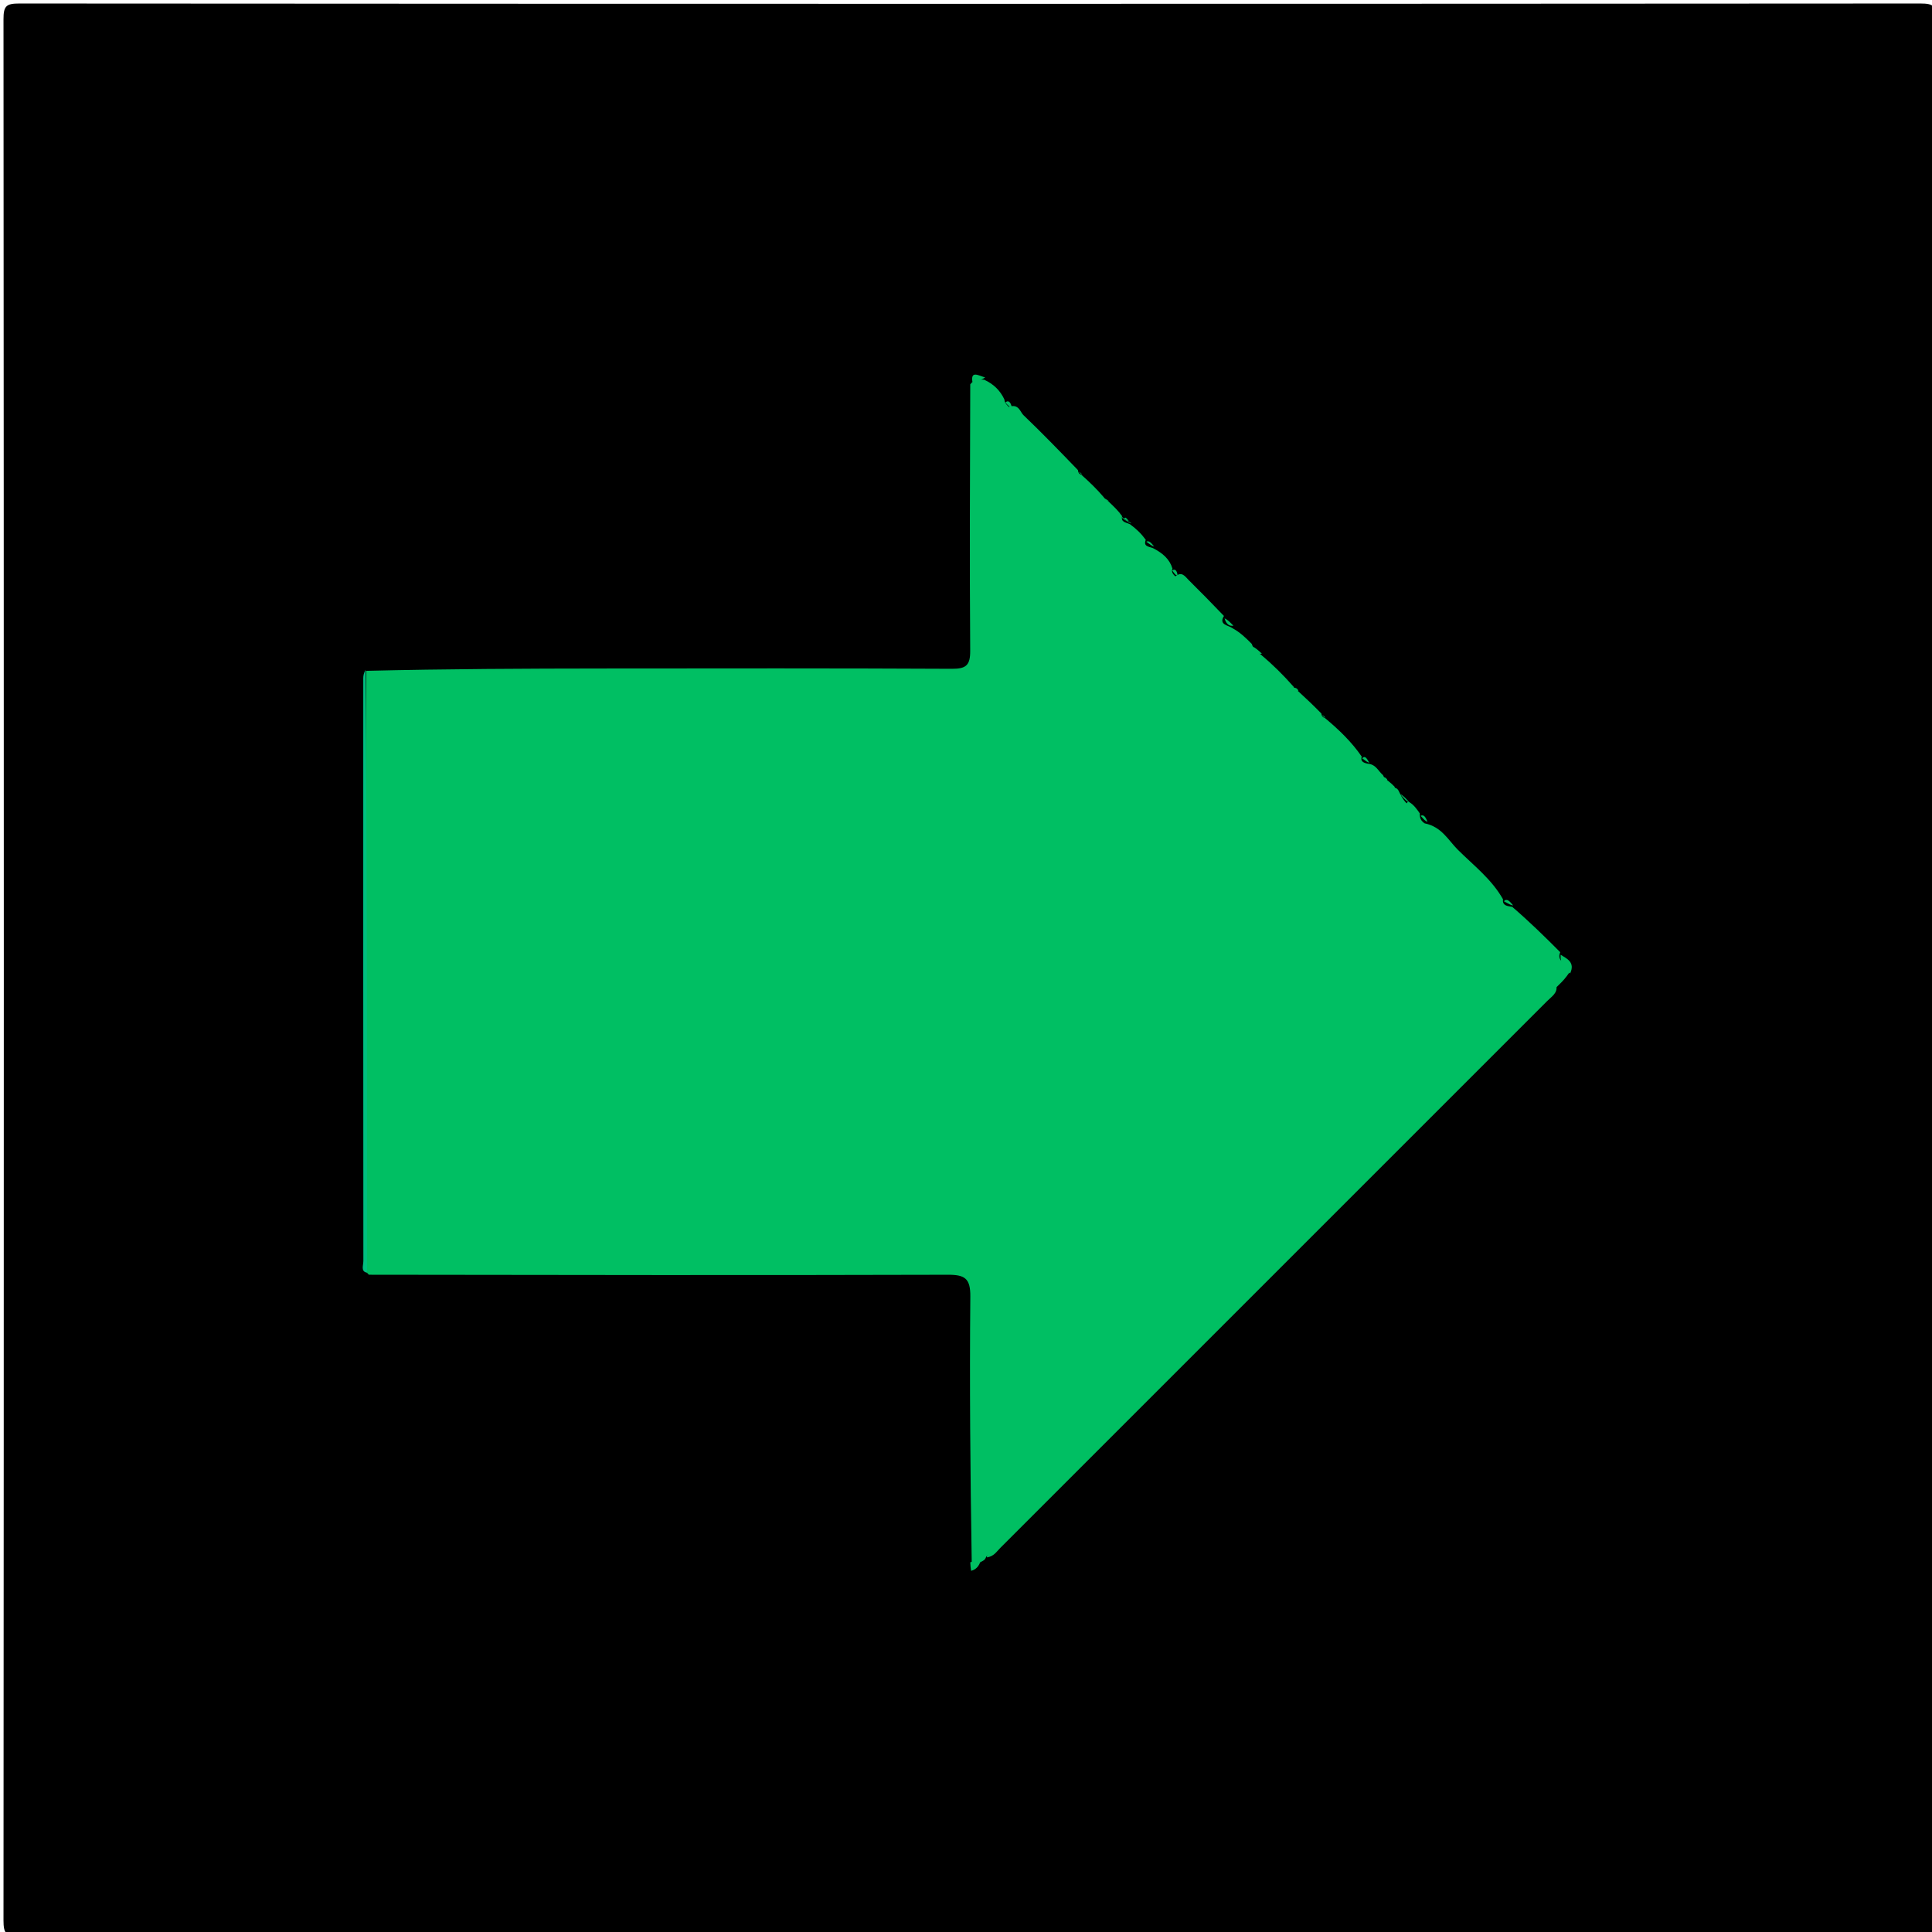
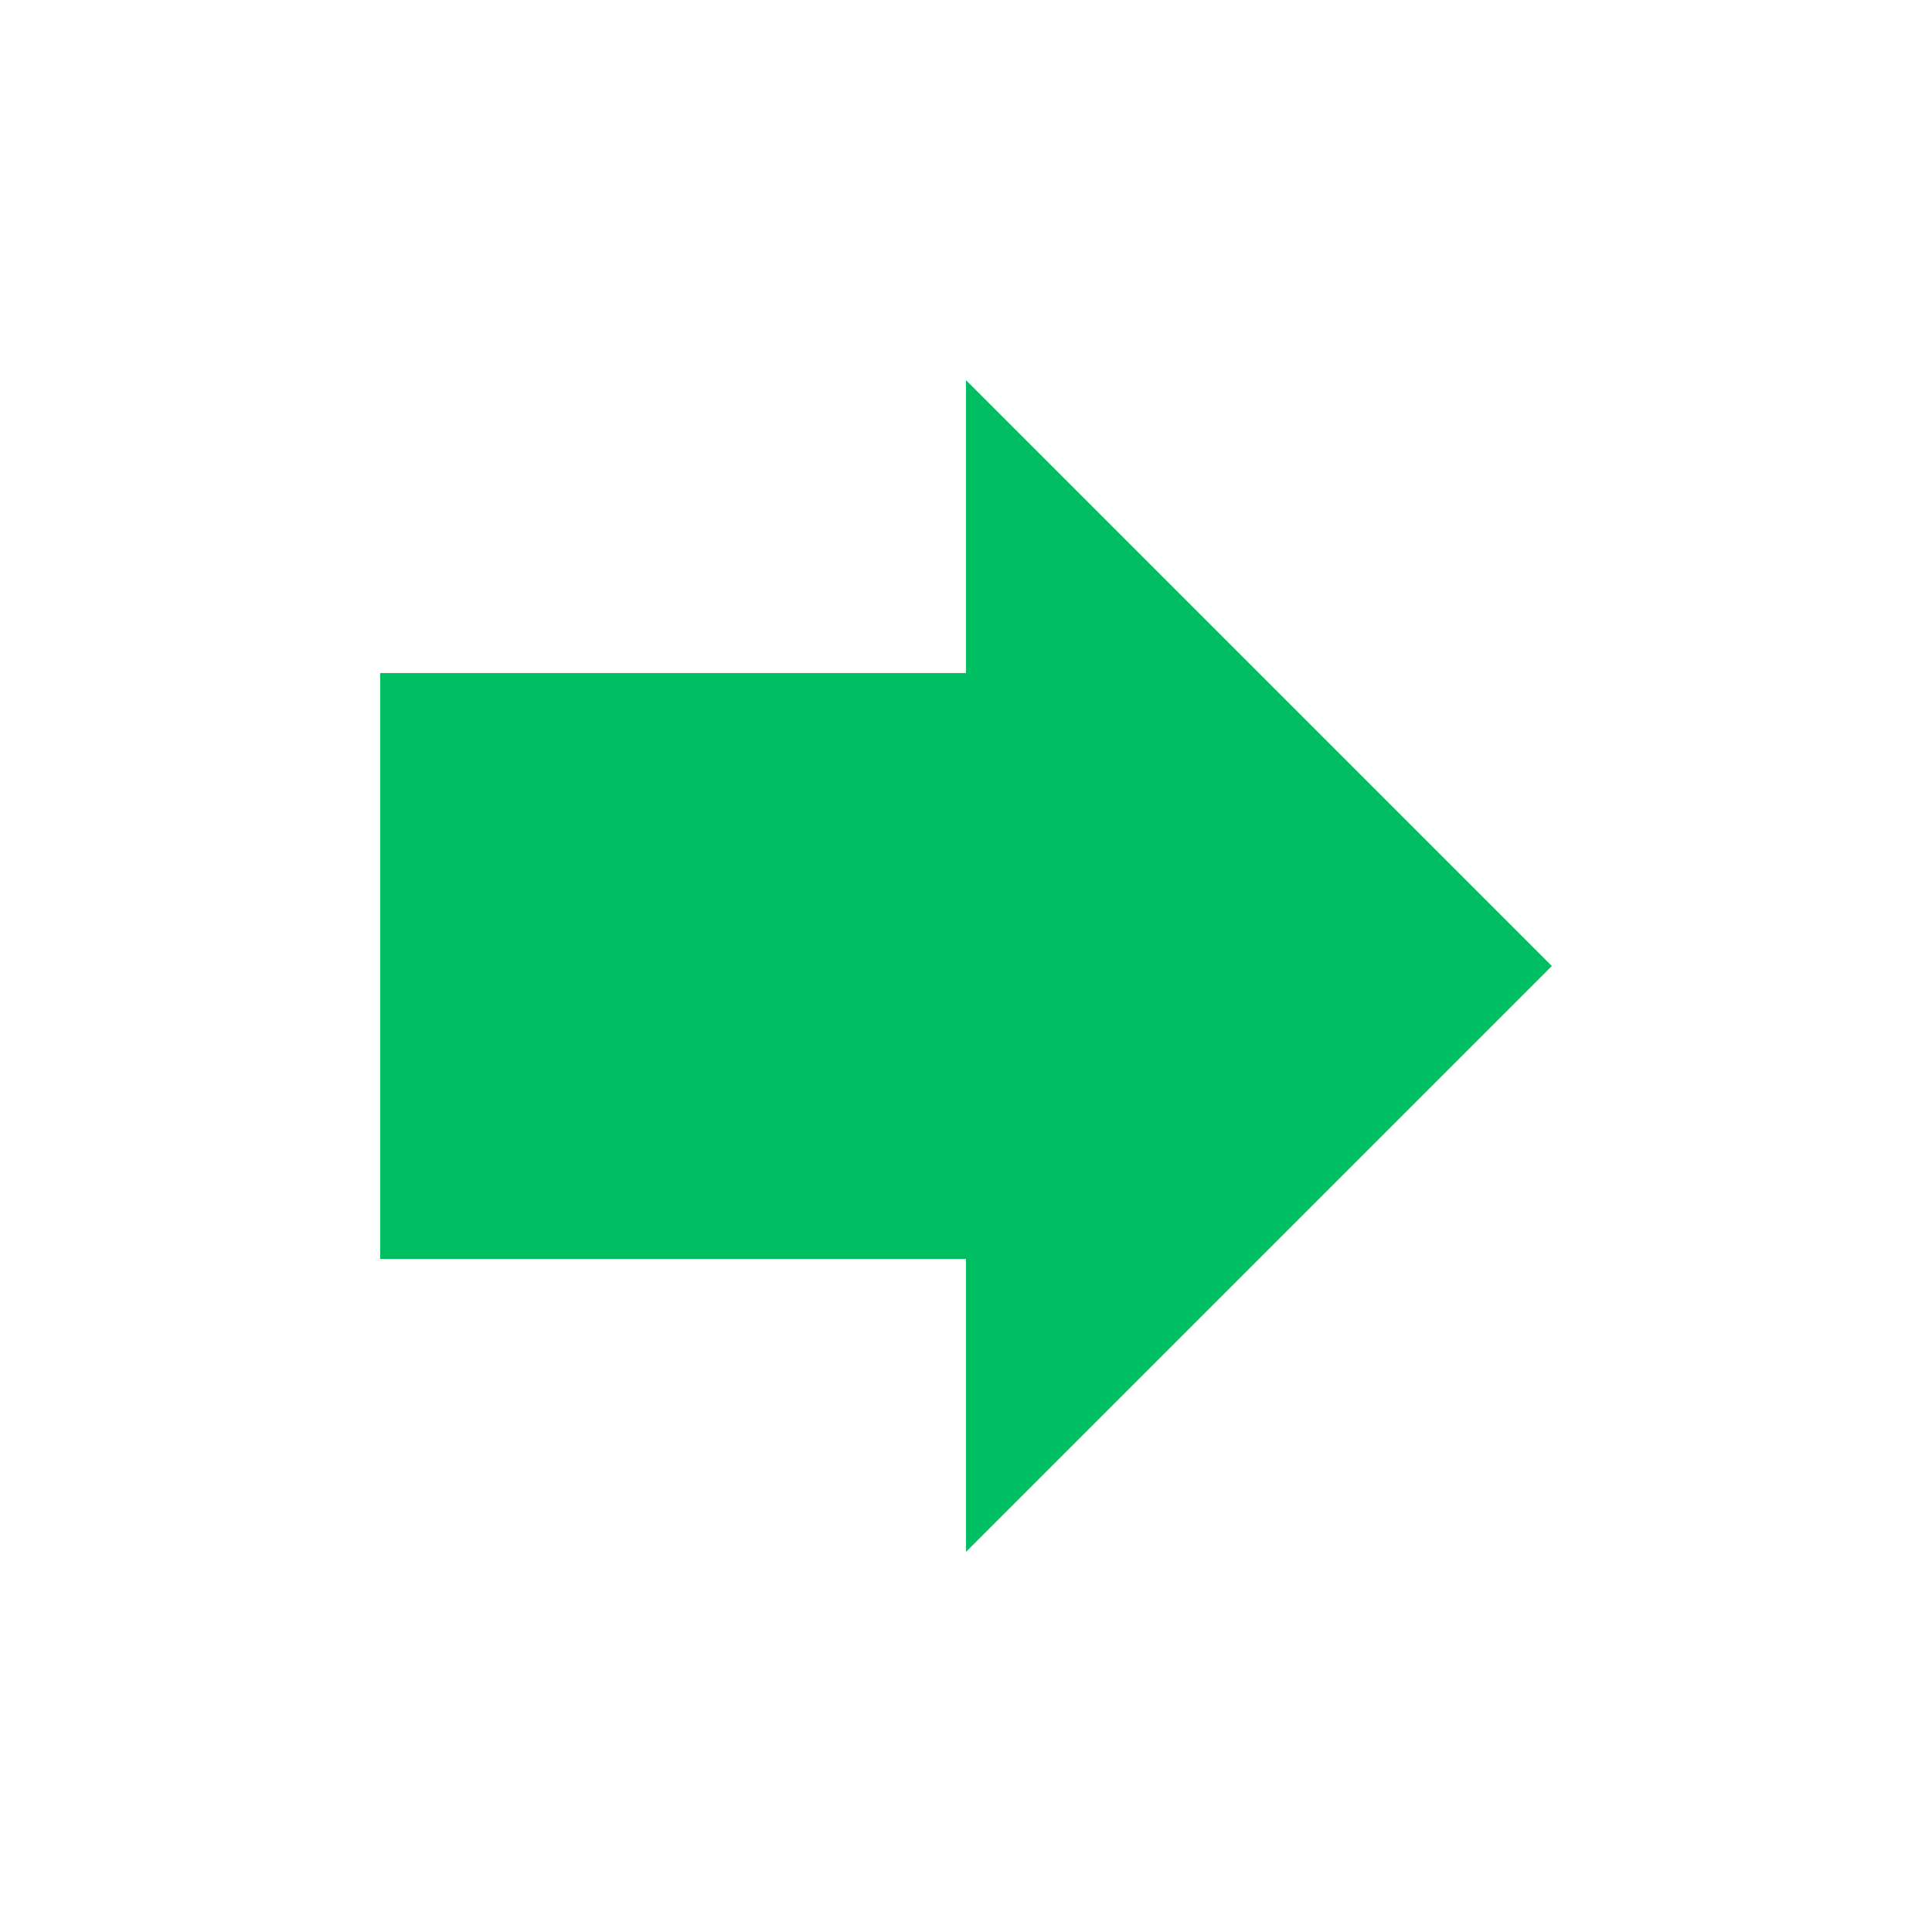
- <svg xmlns="http://www.w3.org/2000/svg" version="1.1" id="Layer_1" x="0px" y="0px" width="100%" viewBox="0 0 500 500" enable-background="new 0 0 500 500" xml:space="preserve">
-   <path fill="#000000" opacity="1" stroke="none" d=" M242,501   C162.667,501 83.833,500.972 5,501.096   C1.576,501.102 0.903,500.424 0.905,497   C1.014,333 1.014,169 0.905,5   C0.903,1.577 1.576,0.903 5,0.905   C169,1.014 333,1.014 497,0.905   C500.423,0.903 501.097,1.575 501.095,5   C500.986,169 500.986,333 501.095,497   C501.097,500.422 500.425,501.101 497,501.096   C412.167,500.973 327.333,501 242,501  z" />
-   <path fill="#00BF63" opacity="1" stroke="none" d=" M279.889,122.901   C281.976,124.757 283.797,126.515 285.573,128.585   C285.91,129.088 286.269,129.315 286.862,129.771   C288.275,131.086 289.432,132.21 290.397,133.57   C290.056,135.122 291.254,135.152 292.433,135.665   C294.171,136.941 295.44,138.2 296.525,139.709   C295.87,141.407 297.169,141.418 298.39,141.855   C300.913,143.149 302.706,144.708 303.426,147.139   C303.153,147.922 303.399,148.446 304.168,149.164   C305.892,147.779 306.706,149.204 307.553,150.043   C310.613,153.075 313.639,156.14 316.753,159.41   C315.323,161.753 317.929,161.794 318.934,162.561   C320.87,163.616 322.348,164.989 323.966,166.657   C324.385,168.026 325.31,168.635 326.312,169.407   C329.406,172.012 332.11,174.679 334.848,177.793   C334.883,178.24 335.133,178.505 335.312,178.543   C335.49,178.581 335.794,178.783 335.954,178.87   C338.015,180.756 339.917,182.554 341.962,184.651   C342.073,185.356 342.267,185.59 342.884,185.818   C346.586,188.889 349.825,192.052 352.403,195.787   C352.114,196.809 352.509,197.326 353.844,197.62   C356.134,197.793 356.632,199.505 357.925,200.614   C358.13,201.03 358.218,201.173 358.39,201.553   C358.63,202.087 358.825,202.356 359.244,202.763   C359.428,202.93 359.808,203.251 360.018,203.382   C360.229,203.513 360.684,203.708 360.898,203.832   C361.446,203.999 361.705,204.161 361.966,204.664   C362.533,205.812 362.947,206.771 364.054,207.928   C364.018,207.873 364.3,207.334 364.804,207.64   C365.854,208.278 366.646,209.342 367.44,210.497   C367.415,211.603 367.646,212.397 368.706,213.082   C373.112,213.974 374.804,217.436 377.252,219.879   C381.314,223.934 385.982,227.458 388.962,232.7   C388.8,234.394 389.945,234.434 391.389,234.712   C395.818,238.53 399.739,242.35 403.782,246.43   C402.608,249.276 406.411,249.261 406.145,251.691   C405.255,253.006 404.462,253.903 403.392,254.921   C385.168,272.636 367.516,290.525 349.731,308.281   C318.282,339.678 286.863,371.105 255.261,402.841   C255,403.448 254.839,403.706 254.336,403.966   C253.404,404.501 252.659,404.791 251.482,404.263   C251.111,381.187 250.908,358.374 251.121,335.564   C251.165,330.858 249.731,329.892 245.303,329.905   C195.509,330.044 145.715,329.976 95.456,329.899   C94.242,328.788 94.51,327.585 94.51,326.443   C94.529,275.647 94.439,224.85 94.768,173.61   C115.471,173.111 135.951,173.026 156.432,173.007   C186.409,172.98 216.386,172.933 246.362,173.085   C250.089,173.104 251.115,172.126 251.088,168.375   C250.923,145.561 251.024,122.745 251.101,99.465   C252.077,98.184 253.108,98.15 254.676,98.258   C257.123,99.371 258.819,101.024 259.923,103.351   C259.982,104.043 260.233,104.454 261.058,105.303   C263.644,104.374 264.046,106.647 264.825,107.392   C269.586,111.946 274.173,116.679 278.962,121.652   C279.071,122.361 279.233,122.651 279.889,122.901  z" />
-   <path fill="#00BF62" opacity="1" stroke="none" d=" M255.388,403.057   C255.717,400.35 257.856,398.657 259.726,396.786   C280.191,376.303 300.668,355.832 321.142,335.358   C346.309,310.19 371.474,285.019 396.653,259.863   C398.406,258.112 399.969,256.091 402.787,255.148   C403.132,256.983 401.577,257.901 400.435,259.043   C353.246,306.256 306.046,353.457 258.831,400.643   C257.918,401.556 257.213,402.806 255.388,403.057  z" />
-   <path fill="#00BF80" opacity="1" stroke="none" d=" M94.607,173.351   C94.991,225.083 94.992,277.001 94.992,329.376   C93.289,329.059 94.039,327.514 94.038,326.341   C93.996,276.065 94.004,225.789 94.015,175.513   C94.015,174.854 94.151,174.195 94.607,173.351  z" />
-   <path fill="#00BF63" opacity="1" stroke="none" d=" M406.35,251.917   C404.862,250.777 403.752,249.411 403.88,247.08   C405.398,248.053 407.735,248.956 406.35,251.917  z" />
-   <path fill="#00BF62" opacity="1" stroke="none" d=" M251.103,404.321   C251.904,404.009 252.64,404.019 253.746,404.036   C253.438,405.156 252.682,406.181 251.325,406.532   C251.23,405.902 251.135,405.272 251.103,404.321  z" />
-   <path fill="#00BF63" opacity="1" stroke="none" d=" M254.947,97.678   C254.159,98.265 253.169,98.542 251.673,98.91   C251.148,95.803 253.226,97.196 254.947,97.678  z" />
-   <path fill="#00BF62" opacity="1" stroke="none" d=" M326.579,169.169   C325.536,169.34 324.649,168.912 324.186,167.339   C324.89,167.632 325.673,168.313 326.579,169.169  z" />
-   <path fill="#00BF62" opacity="1" stroke="none" d=" M359.25,204.195   C358.748,203.501 358.497,203.002 358.122,202.251   C358.18,201.853 358.36,201.706 358.827,201.758   C359.702,202.446 360.291,202.934 360.996,203.689   C360.927,203.964 360.742,203.972 360.278,203.99   C359.833,204.13 359.667,204.259 359.25,204.195  z" />
-   <path fill="#00BF63" opacity="1" stroke="none" d=" M319.202,161.926   C318.244,162.101 317.357,161.615 316.917,160.028   C317.557,160.288 318.284,160.949 319.202,161.926  z" />
-   <path fill="#00BF62" opacity="1" stroke="none" d=" M364.879,207.845   C364.124,207.447 363.426,206.802 362.385,205.521   C363.007,205.79 363.972,206.694 364.879,207.845  z" />
-   <path fill="#00BF63" opacity="1" stroke="none" d=" M298.683,141.453   C298.24,141.361 297.606,140.898 296.657,140.197   C297.324,139.824 297.921,140.428 298.683,141.453  z" />
-   <path fill="#00BF62" opacity="1" stroke="none" d=" M280.091,122.811   C279.864,122.762 279.573,122.524 279.194,122.119   C279.413,122.175 279.72,122.398 280.091,122.811  z" />
-   <path fill="#00BF63" opacity="1" stroke="none" d=" M391.61,234.322   C391.119,234.303 390.341,233.897 389.202,233.231   C390.004,232.431 390.66,233.191 391.61,234.322  z" />
-   <path fill="#00BF62" opacity="1" stroke="none" d=" M369.445,212.68   C368.887,212.529 368.444,212.021 367.669,211.137   C368.51,210.667 368.984,211.567 369.445,212.68  z" />
-   <path fill="#00BF62" opacity="1" stroke="none" d=" M354.366,197.369   C353.9,197.304 353.414,196.908 352.521,196.25   C353.297,195.407 353.759,196.355 354.366,197.369  z" />
-   <path fill="#00BF62" opacity="1" stroke="none" d=" M343.02,185.724   C342.805,185.719 342.495,185.48 342.146,185.096   C342.38,185.131 342.653,185.311 343.02,185.724  z" />
-   <path fill="#00BF62" opacity="1" stroke="none" d=" M336.022,178.726   C335.644,178.969 335.174,178.979 334.352,178.995   C333.882,178.833 333.765,178.667 333.823,178.25   C334.186,177.994 334.372,177.987 334.837,177.971   C335.47,178.013 335.741,178.191 336.022,178.726  z" />
-   <path fill="#00BF63" opacity="1" stroke="none" d=" M292.793,135.469   C292.197,135.255 291.492,134.828 290.496,134.104   C290.206,133.806 290.447,133.746 290.479,133.866   C290.793,134.177 291.076,134.369 291.798,134.821   C292.238,135.083 292.683,135.257 292.793,135.469  z" />
-   <path fill="#00BF63" opacity="1" stroke="none" d=" M359.011,201.712   C358.928,201.966 358.742,201.975 358.278,201.992   C358.005,201.815 358.01,201.629 358.029,201.165   C358.331,201.081 358.62,201.274 359.011,201.712  z" />
-   <path fill="#00BF63" opacity="1" stroke="none" d=" M286.952,129.66   C286.768,129.72 286.418,129.479 285.797,129.067   C285.946,129.05 286.366,129.204 286.952,129.66  z" />
-   <path fill="#00BF63" opacity="1" stroke="none" d=" M292.095,134.805   C291.944,134.904 291.65,134.726 290.934,134.266   C291.197,133.621 291.554,134.128 292.095,134.805  z" />
-   <path fill="#00BF63" opacity="1" stroke="none" d=" M304.75,148.88   C304.231,148.944 303.947,148.446 303.373,147.632   C303.974,147.161 304.603,147.506 304.75,148.88  z" />
-   <path fill="#00BF63" opacity="1" stroke="none" d=" M261.836,105.361   C261.308,105.397 260.984,105.053 260.196,104.171   C260.859,103.47 261.582,104 261.836,105.361  z" />
-   <path fill="#00BF63" opacity="1" stroke="none" d=" M359.123,204.032   C359,204 359.5,204 359.75,204   C360,204 359.627,204.078 359.627,204.078   C359.627,204.078 359.247,204.064 359.123,204.032  z" />
-   <path fill="#00BF63" opacity="1" stroke="none" d=" M333.968,178.123   C334,178 334,178.5 334,178.75   C333.918,178.753 333.896,178.502 333.968,178.123  z" />
+ <svg xmlns="http://www.w3.org/2000/svg" width="500" zoomAndPan="magnify" viewBox="0 0 375 375" height="500" preserveAspectRatio="xMidYMid meet" version="1.0">
+   <defs>
+     <clipPath id="719e202228">
+       <path d="M 73.789 73.789 L 301.211 73.789 L 301.211 301.211 L 73.789 301.211 Z M 73.789 73.789 " clip-rule="nonzero" />
+     </clipPath>
+     <clipPath id="0802a5f742">
+       <path d="M 301.211 187.5 L 187.5 73.789 L 187.5 130.645 L 73.789 130.645 L 73.789 244.355 L 187.5 244.355 L 187.5 301.211 L 301.211 187.5 " clip-rule="nonzero" />
+     </clipPath>
+   </defs>
+   <g clip-path="url(#719e202228)">
+     <g clip-path="url(#0802a5f742)">
+       <path fill="#00bf63" d="M 73.789 73.789 L 301.211 73.789 L 301.211 301.211 L 73.789 301.211 Z M 73.789 73.789 " fill-opacity="1" fill-rule="nonzero" />
+     </g>
+   </g>
</svg>
